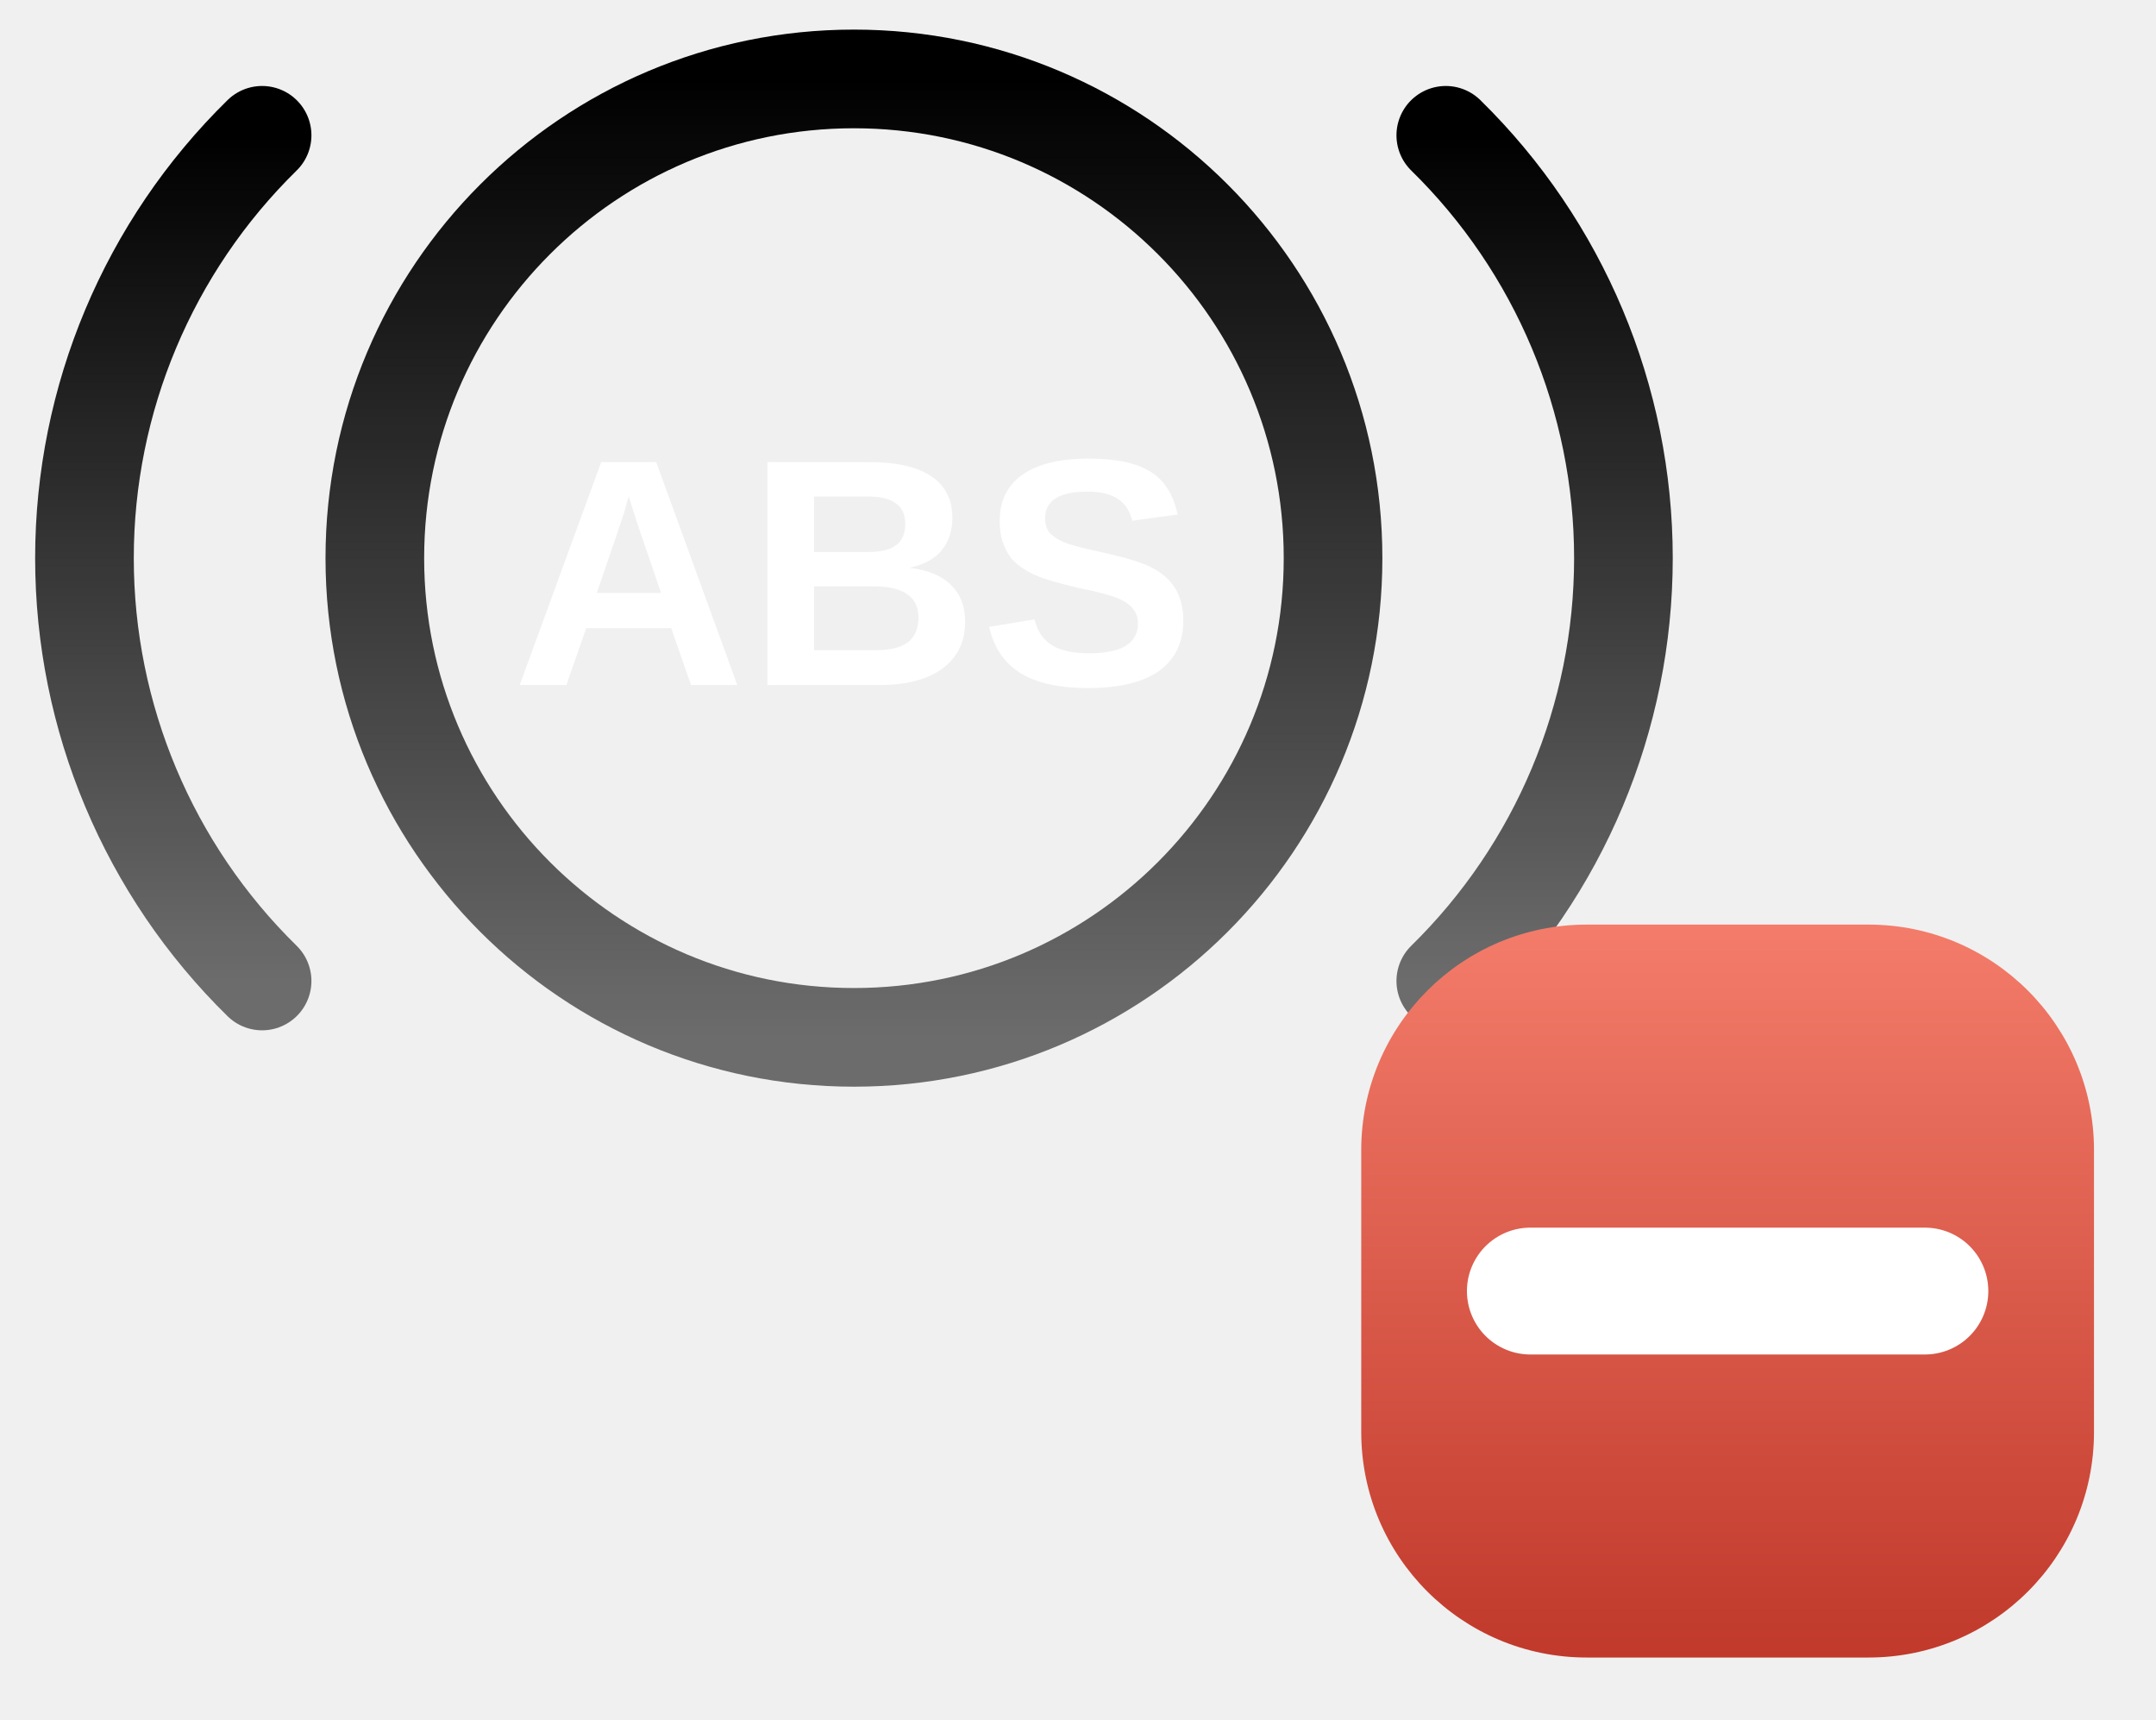
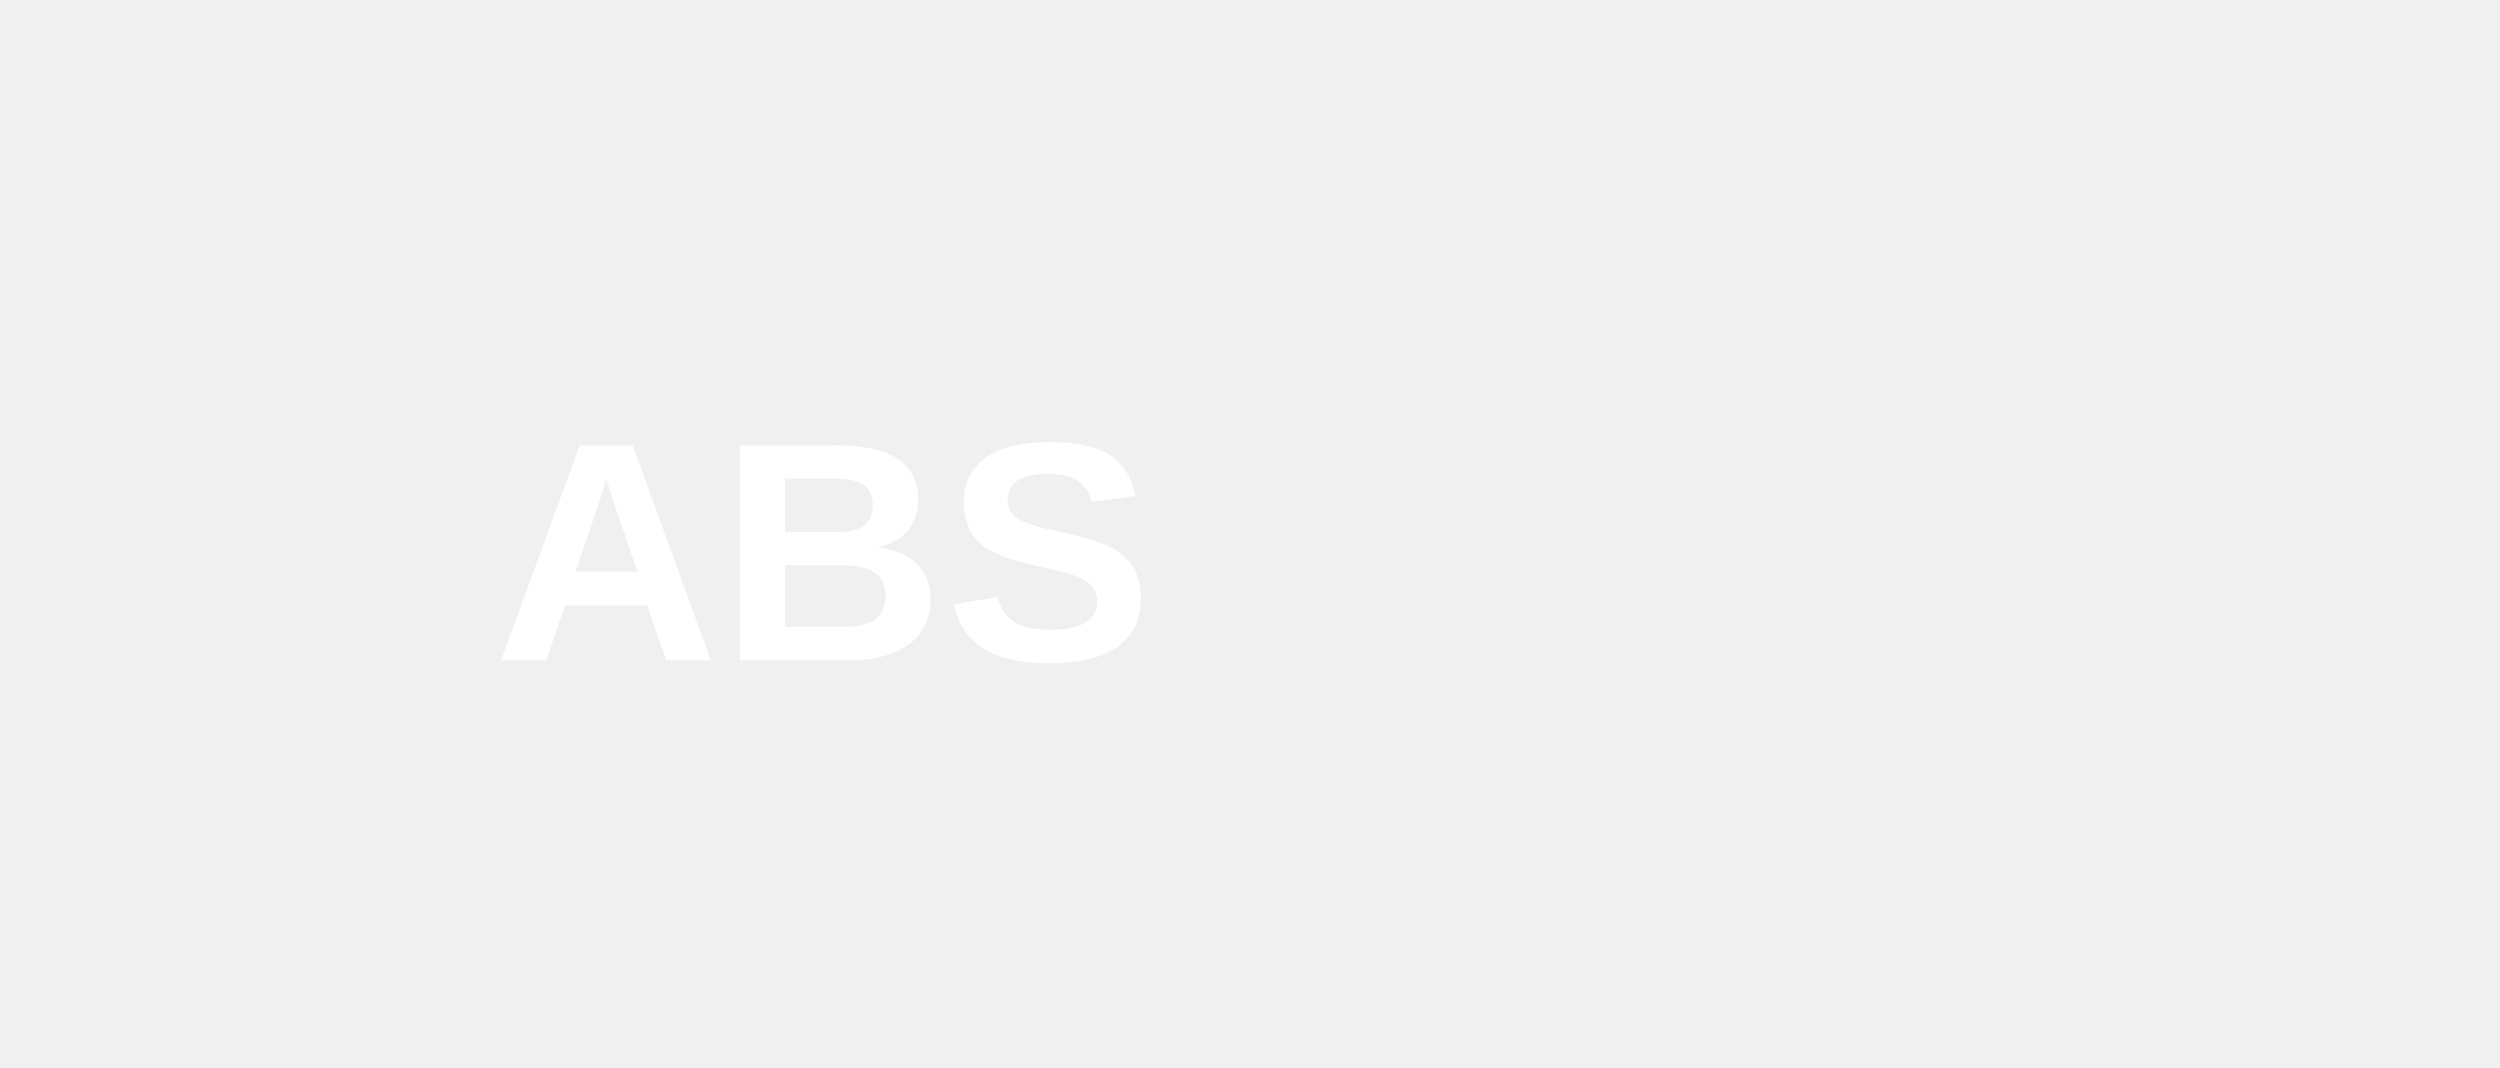
- <svg xmlns="http://www.w3.org/2000/svg" viewBox="0 0 76.5 61">
+ <svg xmlns="http://www.w3.org/2000/svg" viewBox="0 0 92 39.3">
  <defs>
-     <linearGradient id="mtl" x1="0" y1="0" x2="0" y2="1">
-       <stop stop-color="{{graphic1Color}}" />
-       <stop offset="1" stop-color="{{graphic1Color}}" stop-opacity="0.55" />
-     </linearGradient>
-     <linearGradient id="minusG" x1="0" y1="0" x2="0" y2="1">
-       <stop stop-color="#f47c6a" />
-       <stop offset="1" stop-color="#c0392b" />
-     </linearGradient>
+     
  </defs>
  <g transform="translate(-17.7 -12.2)">
-     <path d="M27 17 A21 21 0 0 0 27 47" fill="none" stroke="url(#mtl)" stroke-width="3.5" stroke-linecap="round" />
-     <path d="M69 17 A21 21 0 0 1 69 47" fill="none" stroke="url(#mtl)" stroke-width="3.5" stroke-linecap="round" />
-     <circle cx="48" cy="32" r="17" fill="none" stroke="url(#mtl)" stroke-width="3.5" />
+     <path d="M27 17 A21 21 0 0 0 27 47" fill="none" stroke="{{graphic1Color}}" stroke-width="3.5" stroke-linecap="round" />
+     <path d="M69 17 A21 21 0 0 1 69 47" fill="none" stroke="{{graphic1Color}}" stroke-width="3.5" stroke-linecap="round" />
+     <circle cx="48" cy="32" r="17" fill="none" stroke="{{graphic1Color}}" stroke-width="3.5" />
    <text x="48" y="36.5" font-family="Arial, sans-serif" font-size="11.5" font-weight="bold" fill="#ffffff" text-anchor="middle" stroke="none">ABS</text>
-     <rect x="66" y="45" width="26" height="26" rx="8" fill="url(#minusG)" stroke="{{backgroundColor}}" stroke-width="3" />
-     <path d="M72 58h14" stroke="#ffffff" stroke-width="4.5" stroke-linecap="round" />
+     <path d="M82 31.9h24" fill="none" stroke="{{graphic1Color}}" stroke-width="6" stroke-linecap="round" />
  </g>
</svg>
